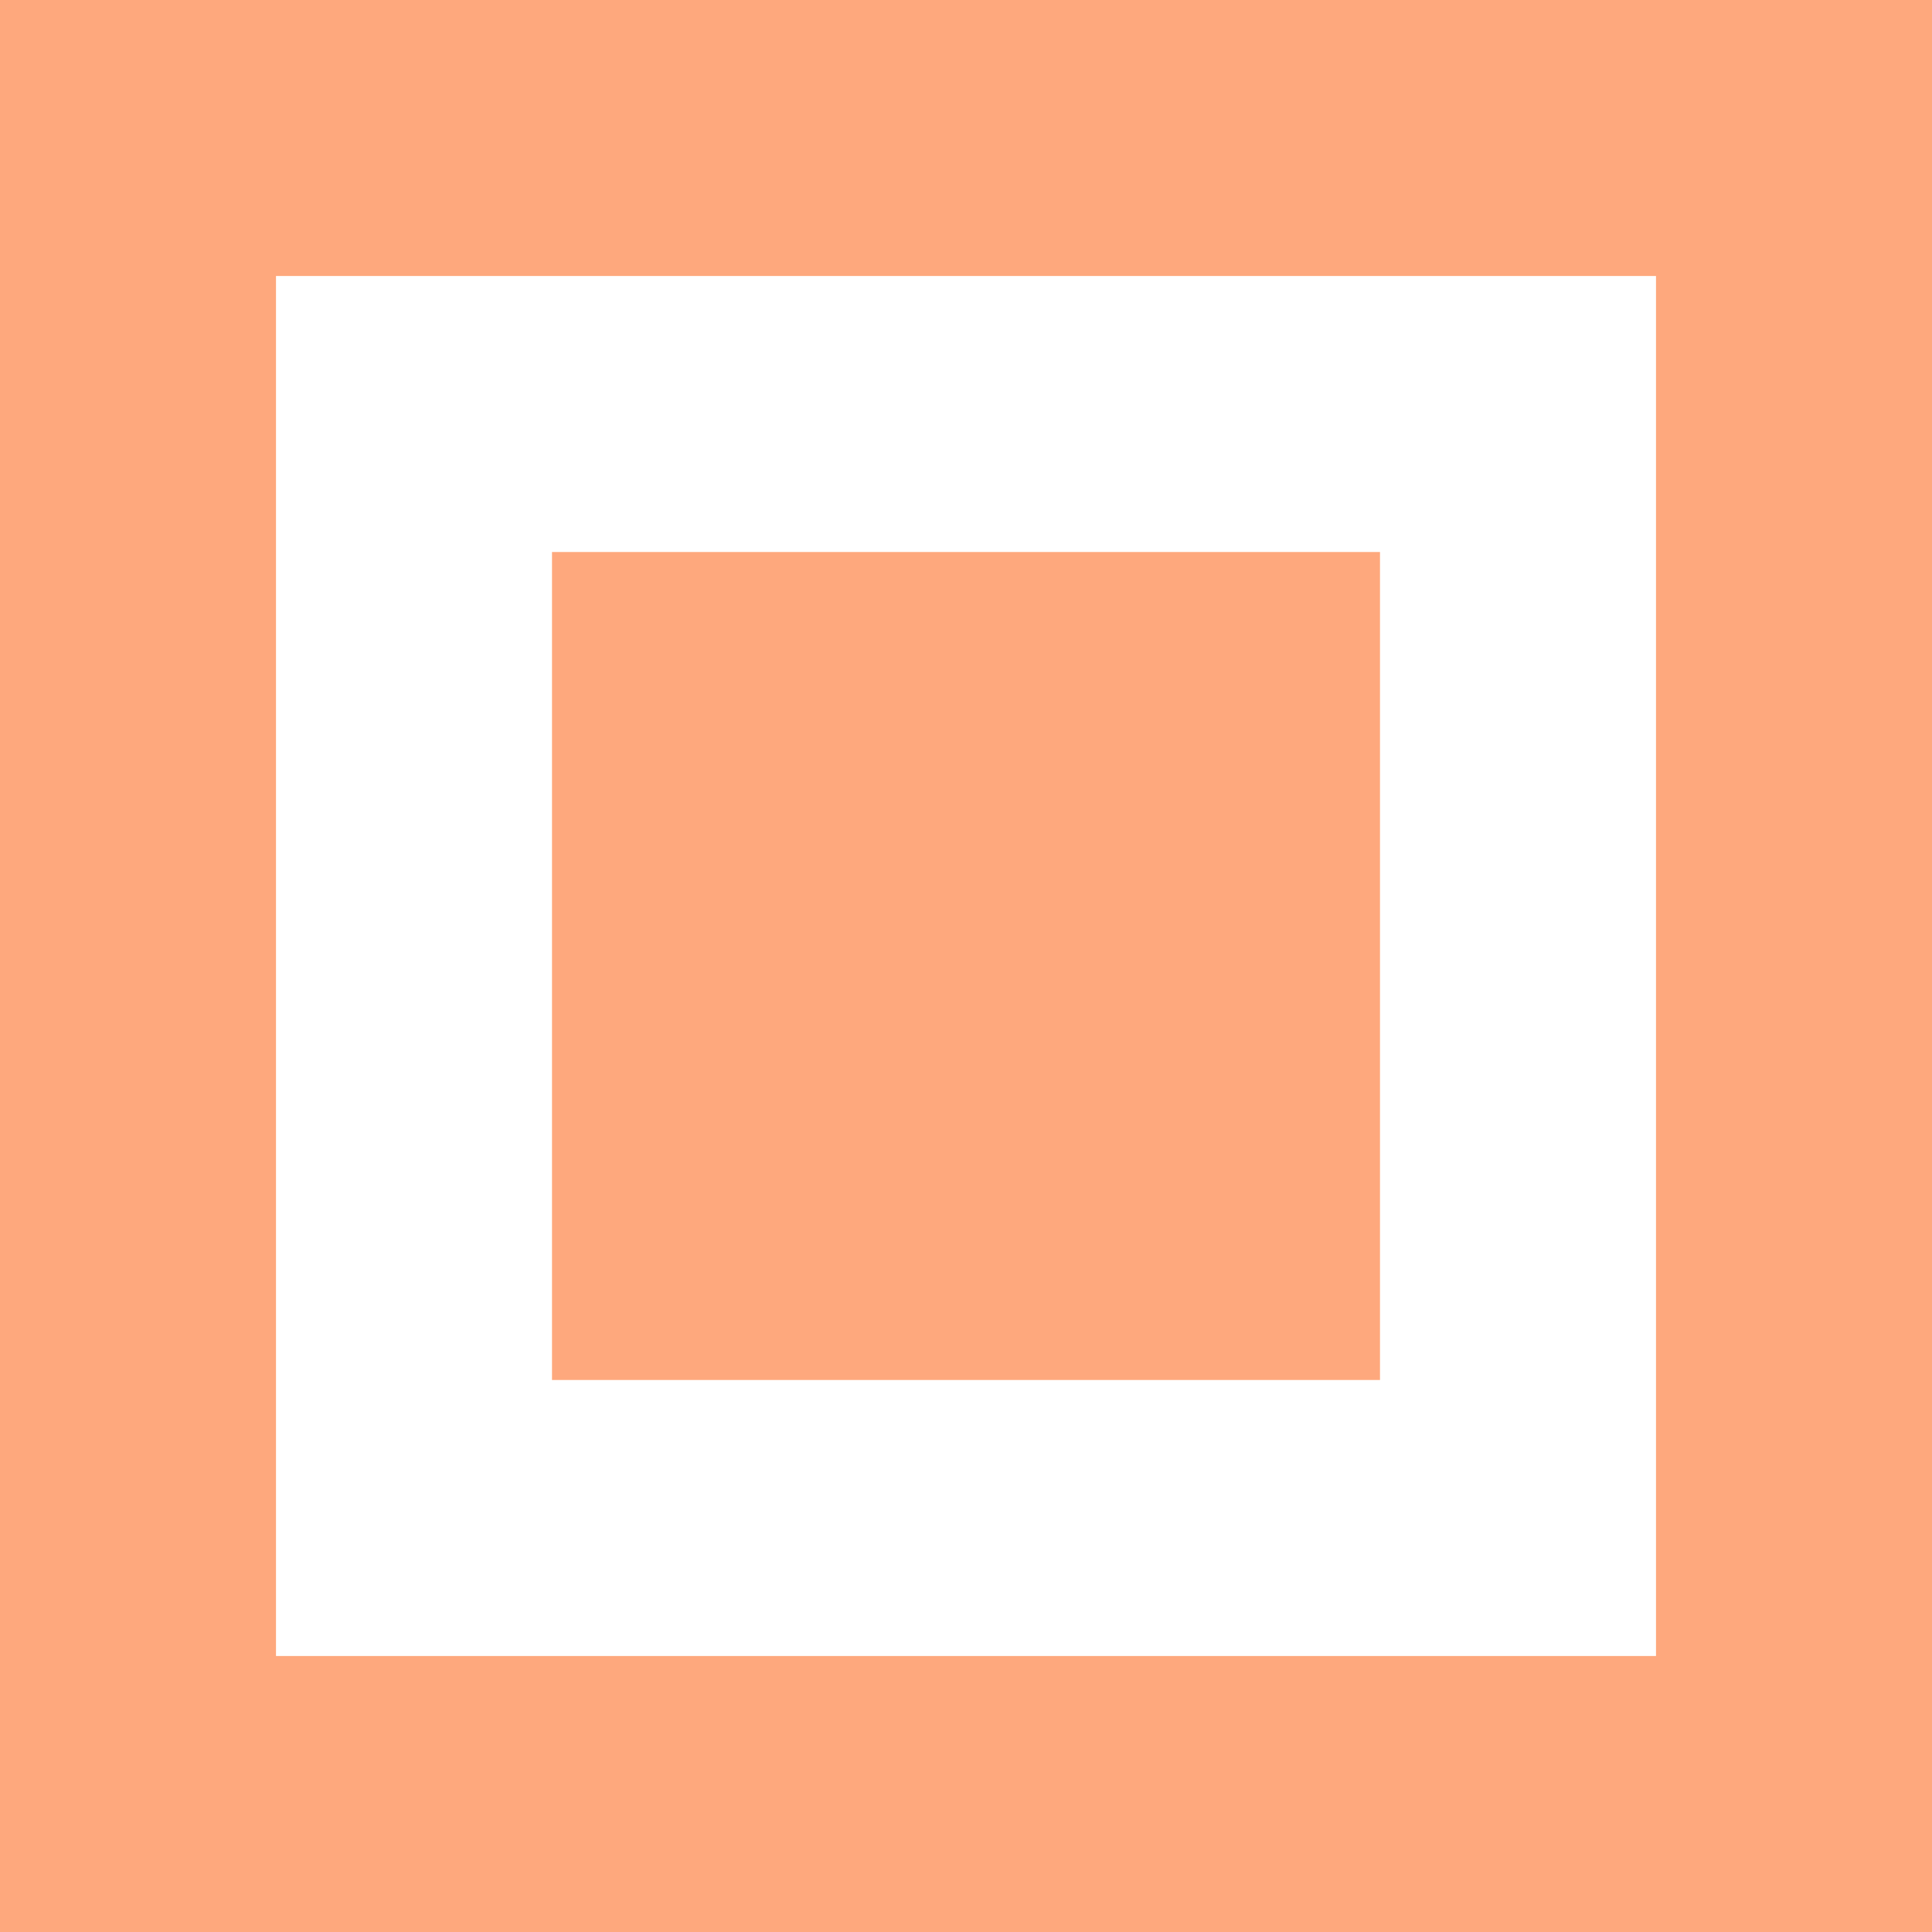
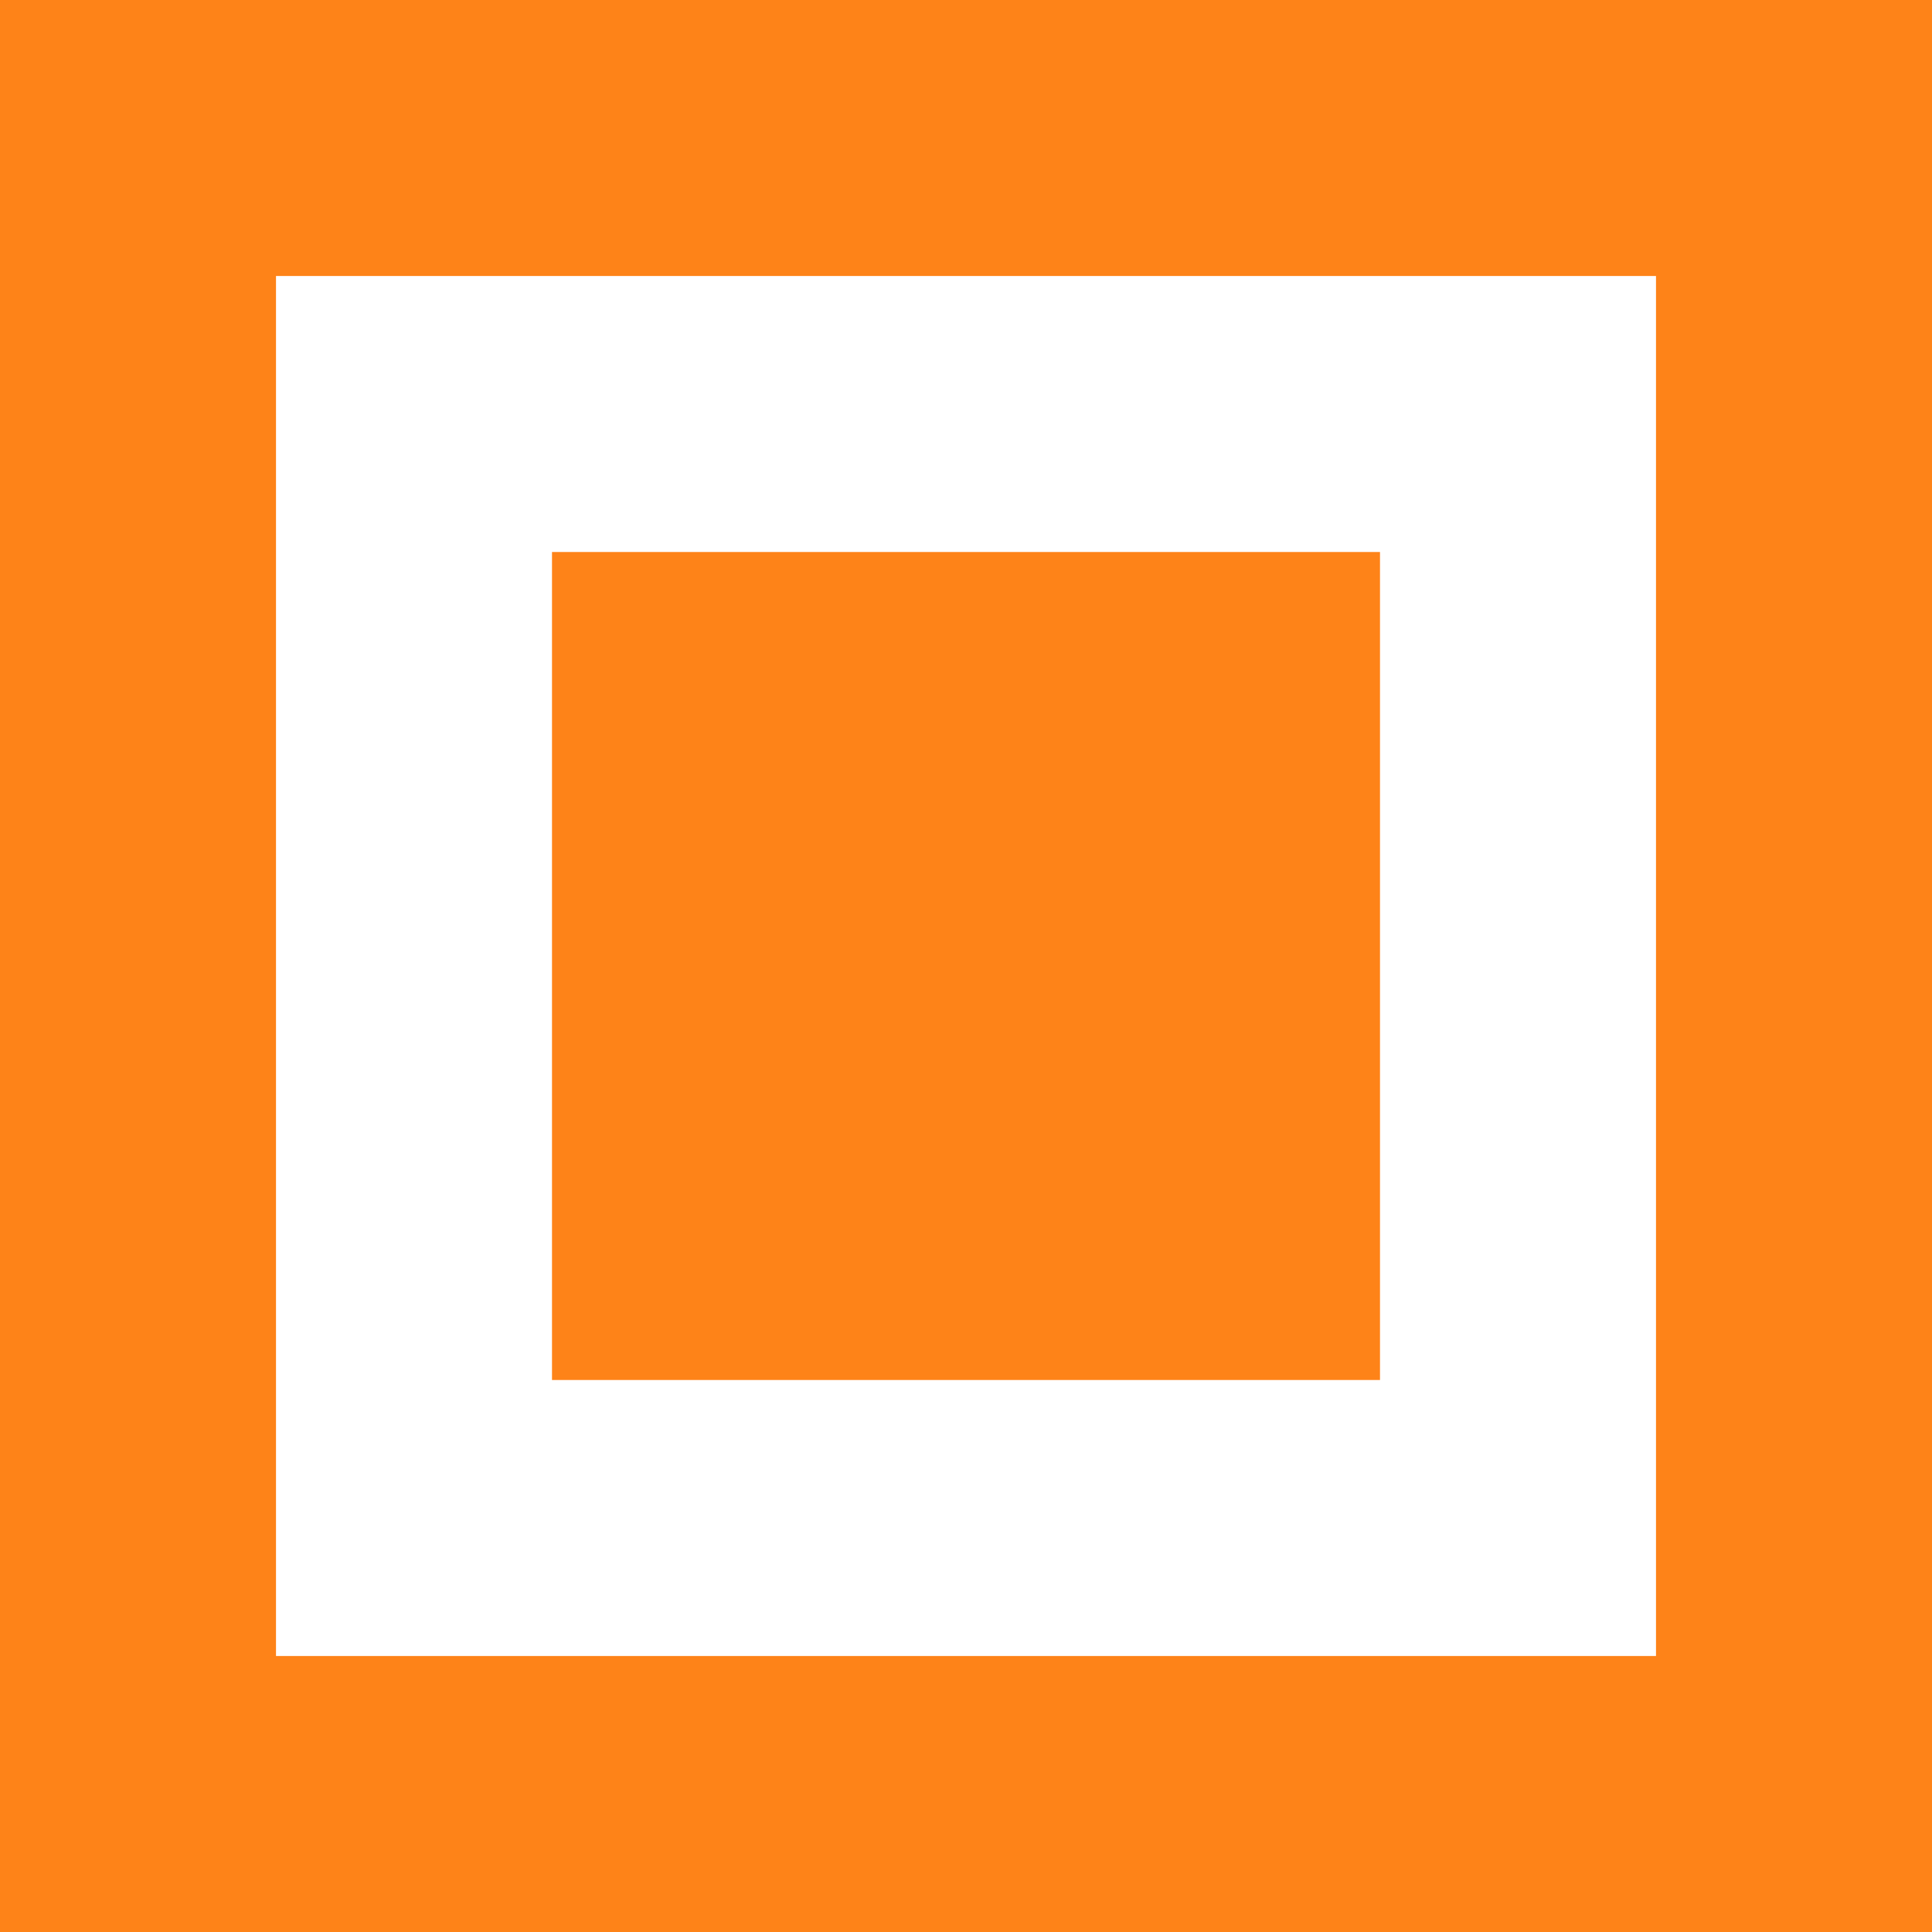
<svg xmlns="http://www.w3.org/2000/svg" width="14" height="14">
  <g>
-     <rect x="0" y="0" width="14" height="14" fill="#ffa070" fill-opacity="0.9" />
+     <rect x="0" y="0" width="14" height="14" fill="#ff7700" fill-opacity="0.9" />
    <rect x="3" y="3" width="8" height="8" stroke="#ffffff" stroke-width="2" fill-opacity="0" />
  </g>
</svg>
